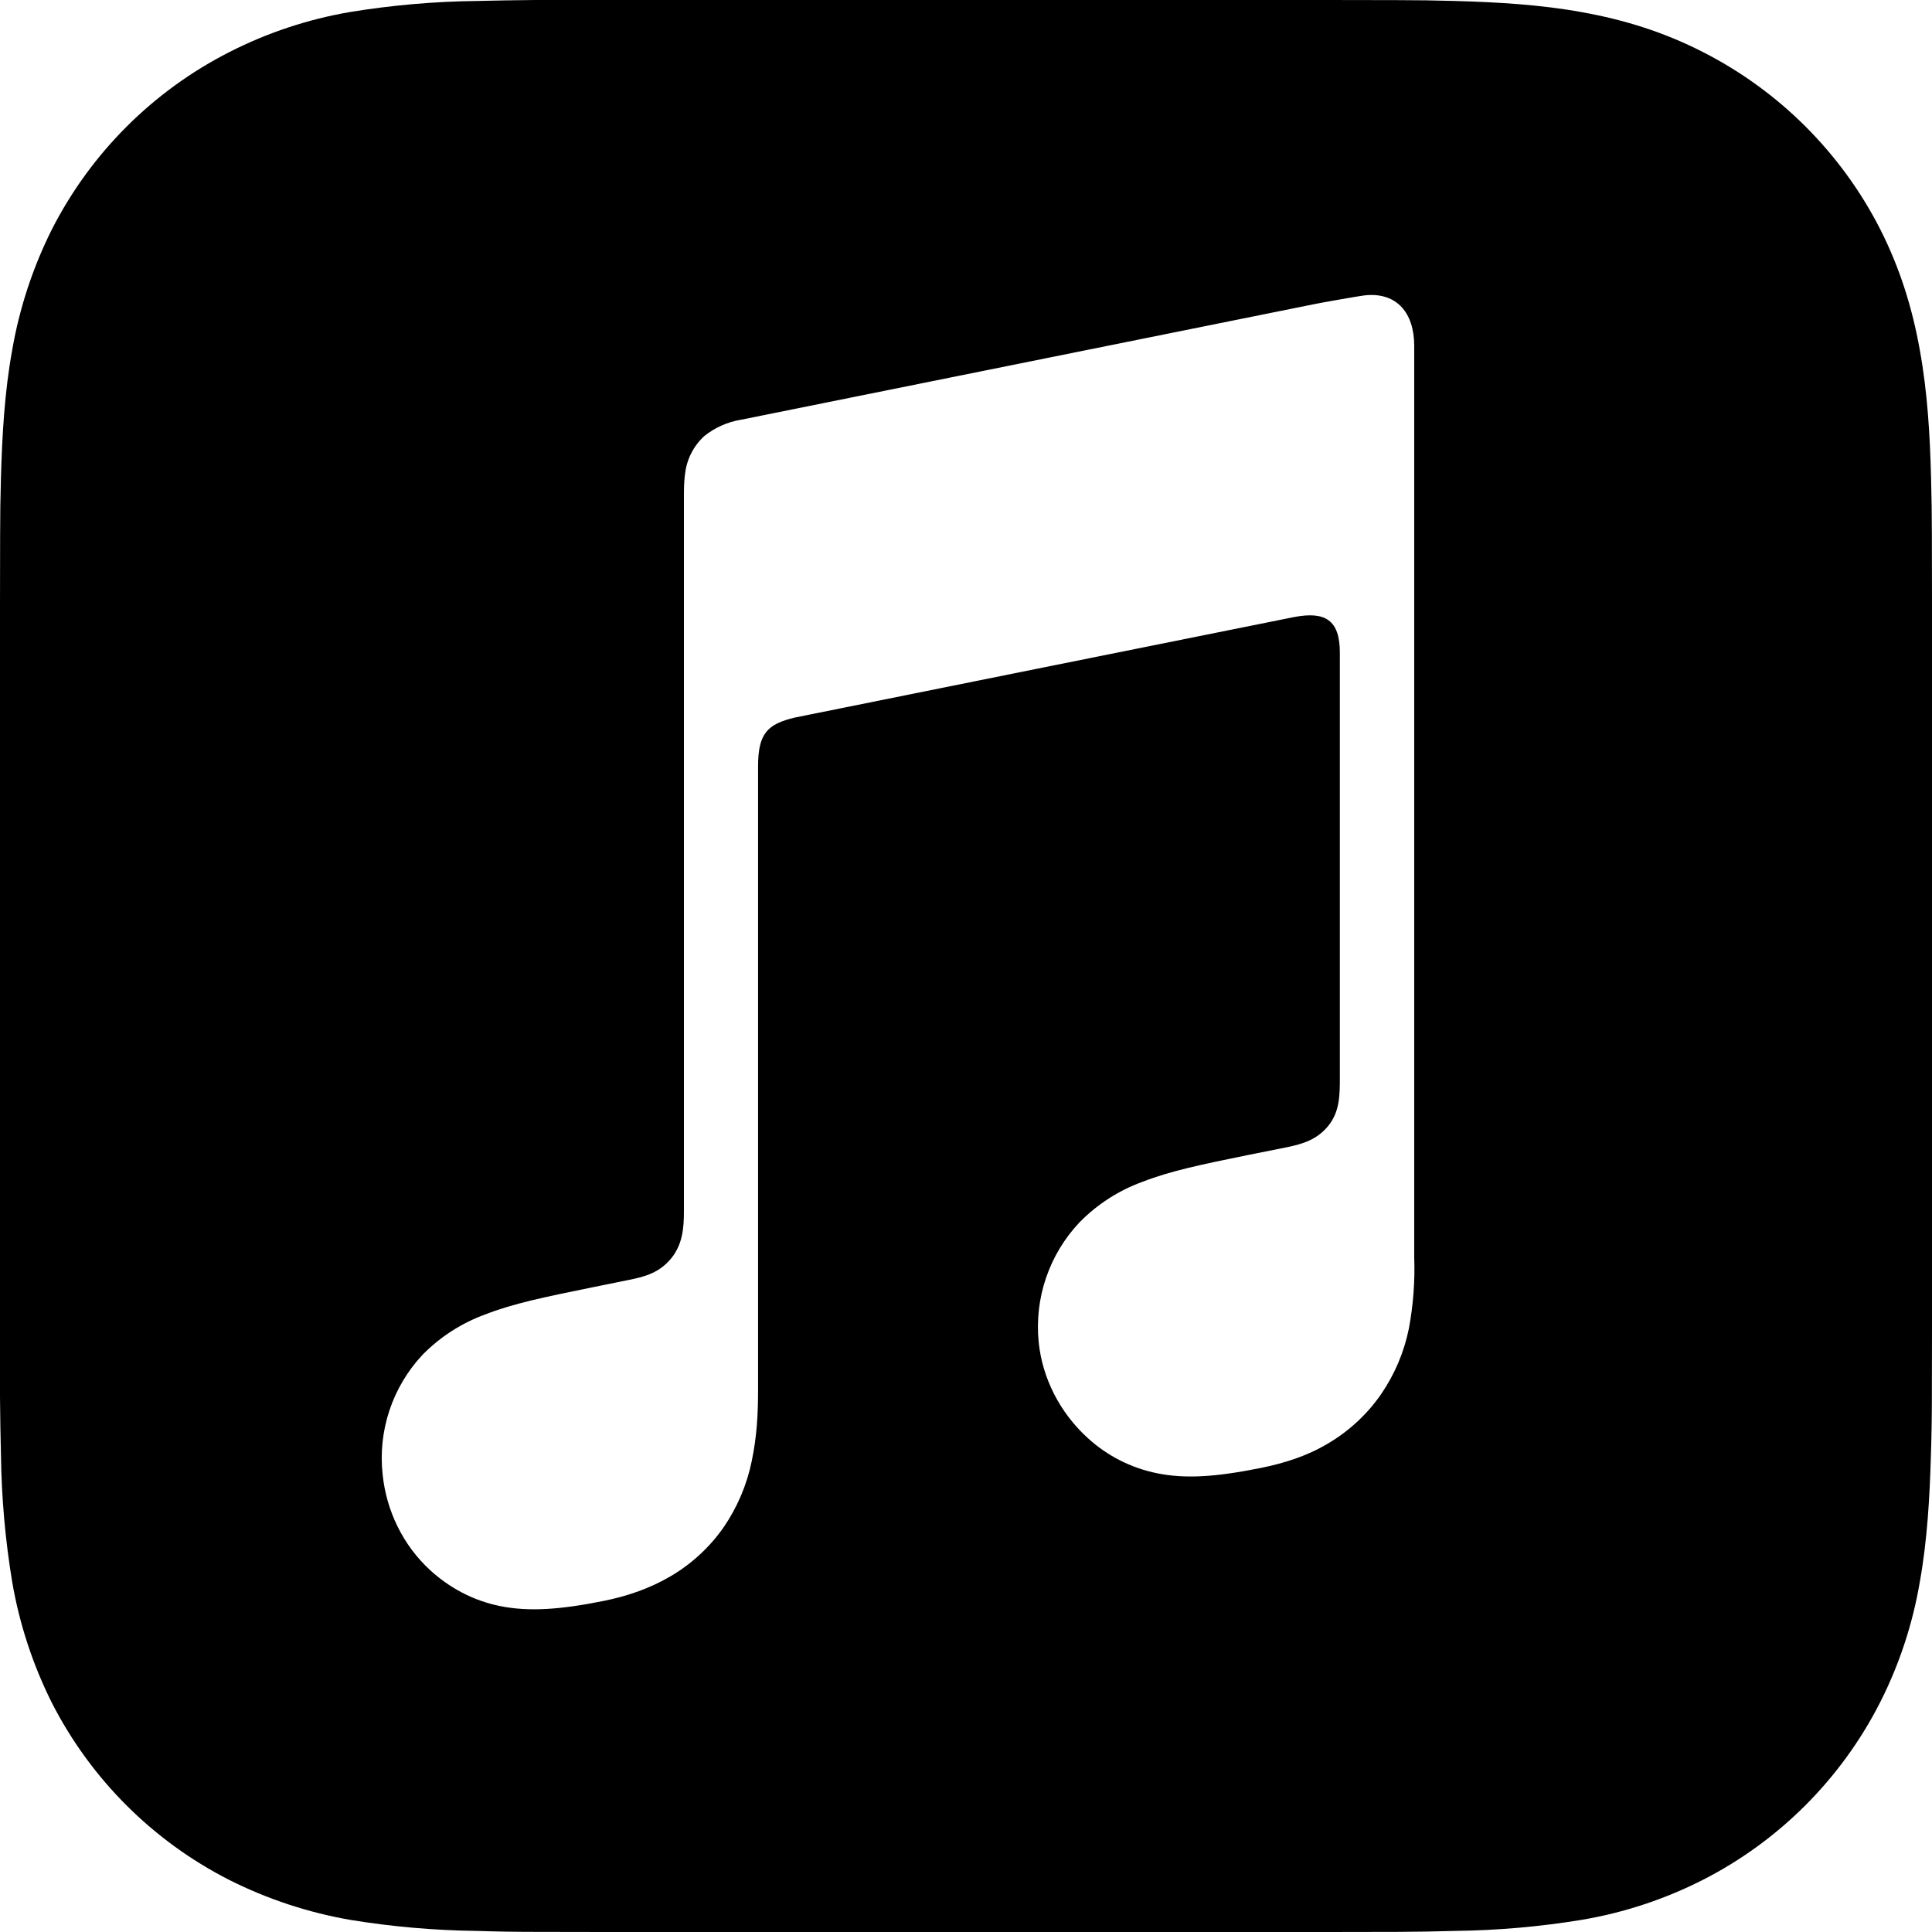
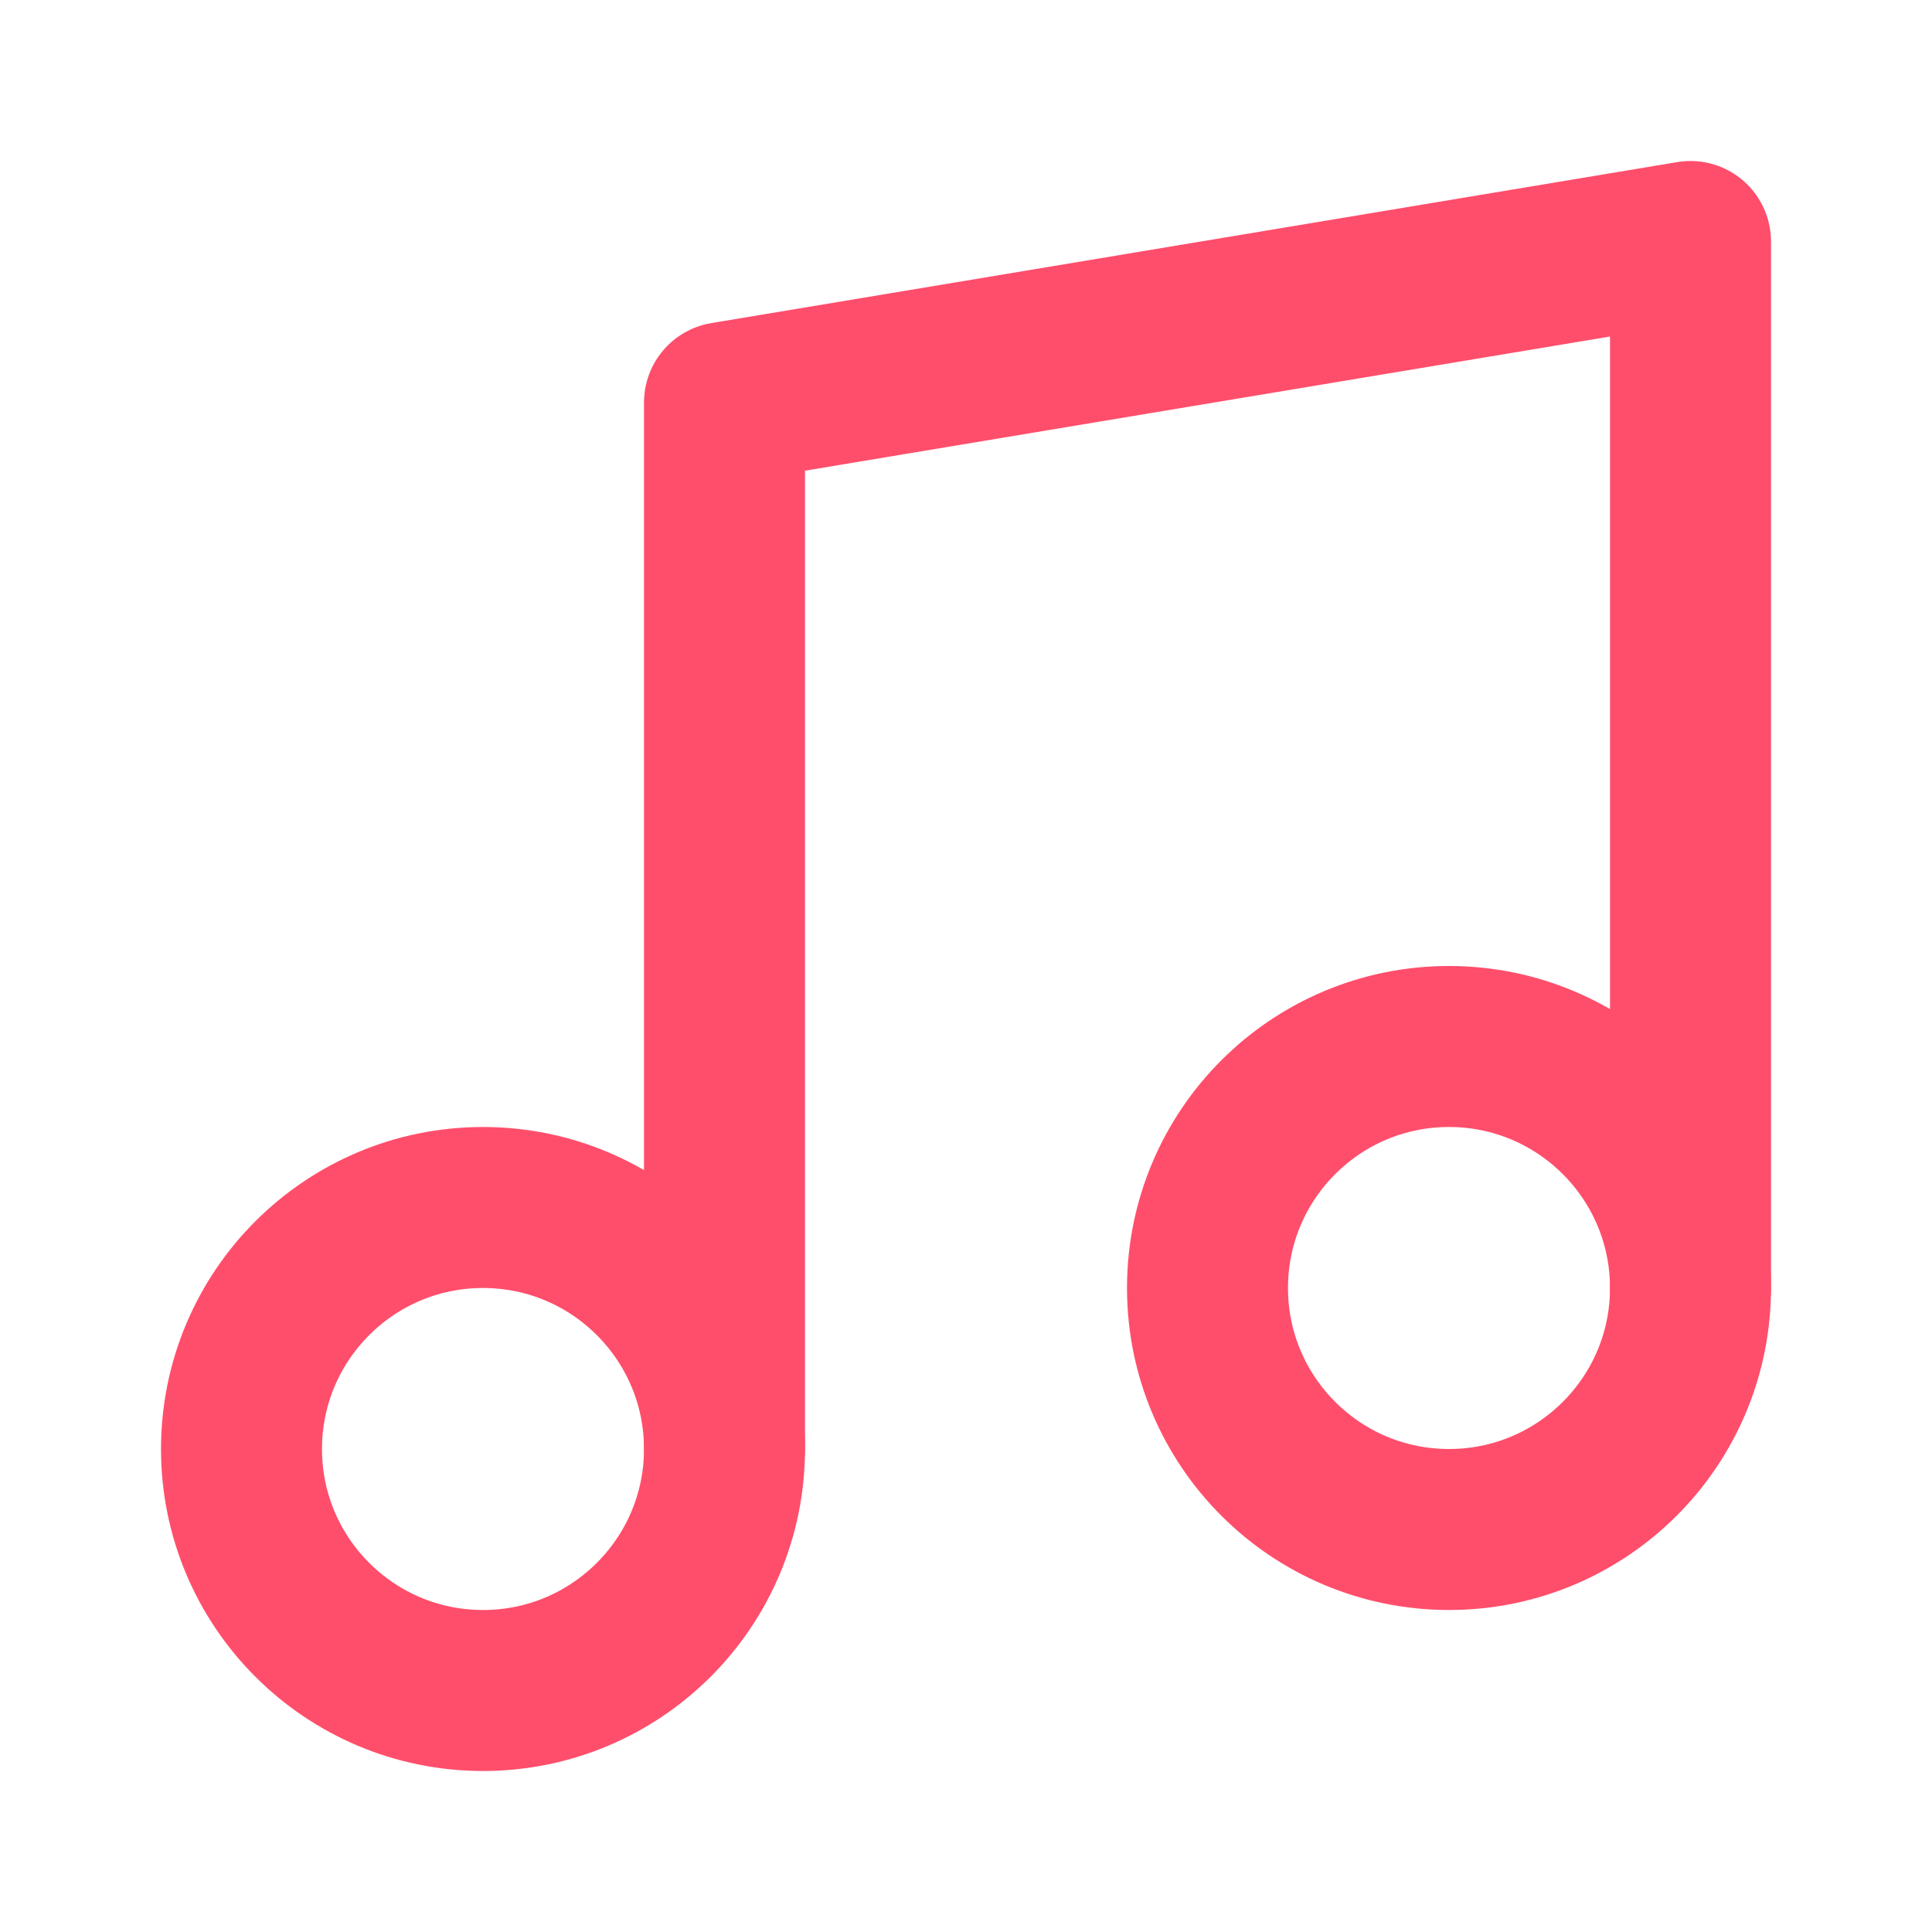
- <svg xmlns="http://www.w3.org/2000/svg" width="16" height="16" fill="currentColor" class="bi bi-apple-music" viewBox="0 0 16 16">
-   <path fill-rule="evenodd" d="m10.995 0 .573.001q.241 0 .483.007c.35.01.705.03 1.051.093.352.063.68.166.999.329a3.36 3.36 0 0 1 1.47 1.468c.162.32.265.648.328 1 .063.347.084.7.093 1.051q.007.241.007.483l.001.573v5.99l-.001.573q0 .241-.008.483c-.01.35-.03.704-.092 1.05a3.5 3.5 0 0 1-.33 1 3.36 3.36 0 0 1-1.468 1.468 3.5 3.5 0 0 1-1 .33 7 7 0 0 1-1.05.092q-.241.007-.483.008l-.573.001h-5.99l-.573-.001q-.241 0-.483-.008a7 7 0 0 1-1.052-.092 3.6 3.6 0 0 1-.998-.33 3.36 3.36 0 0 1-1.47-1.468 3.6 3.6 0 0 1-.328-1 7 7 0 0 1-.093-1.05Q.002 11.81 0 11.568V5.005l.001-.573q0-.241.007-.483c.01-.35.03-.704.093-1.05a3.6 3.6 0 0 1 .329-1A3.36 3.36 0 0 1 1.9.431 3.5 3.5 0 0 1 2.896.1 7 7 0 0 1 3.95.008Q4.19.002 4.432 0h.573zm-.107 2.518-4.756.959H6.13a.66.66 0 0 0-.296.133.5.5 0 0 0-.16.31c-.004.027-.01.08-.01.16v5.952c0 .14-.012.275-.106.39-.095.115-.21.15-.347.177l-.31.063c-.393.08-.65.133-.881.223a1.4 1.4 0 0 0-.519.333 1.25 1.25 0 0 0-.332.995c.031.297.166.582.395.792.156.142.35.25.578.296.236.047.49.031.858-.043.196-.04.38-.102.555-.205a1.4 1.4 0 0 0 .438-.405 1.5 1.5 0 0 0 .233-.55c.042-.202.052-.386.052-.588V6.347c0-.276.08-.35.302-.404.024-.005 3.954-.797 4.138-.833.257-.049.378.025.378.294v3.524c0 .14-.001.28-.096.396-.094.115-.211.15-.348.178l-.31.062c-.393.08-.649.133-.88.223a1.4 1.4 0 0 0-.52.334 1.26 1.26 0 0 0-.34.994c.03.297.174.582.404.792a1.2 1.2 0 0 0 .577.294c.237.048.49.03.858-.044.197-.04.381-.098.556-.202a1.4 1.4 0 0 0 .438-.405q.173-.252.233-.549a2.7 2.7 0 0 0 .044-.589V2.865c0-.273-.143-.443-.4-.42-.04.003-.383.064-.424.073" />
+ <svg xmlns="http://www.w3.org/2000/svg" width="24" height="24" viewBox="0 0 24 24" fill="none" stroke="#ff4e6b" stroke-width="2" stroke-linecap="round" stroke-linejoin="round" class="lucide lucide-music-icon lucide-music">
+   <path d="M9 18V5l12-2v13" />
+   <circle cx="6" cy="18" r="3" />
+   <circle cx="18" cy="16" r="3" />
</svg>
